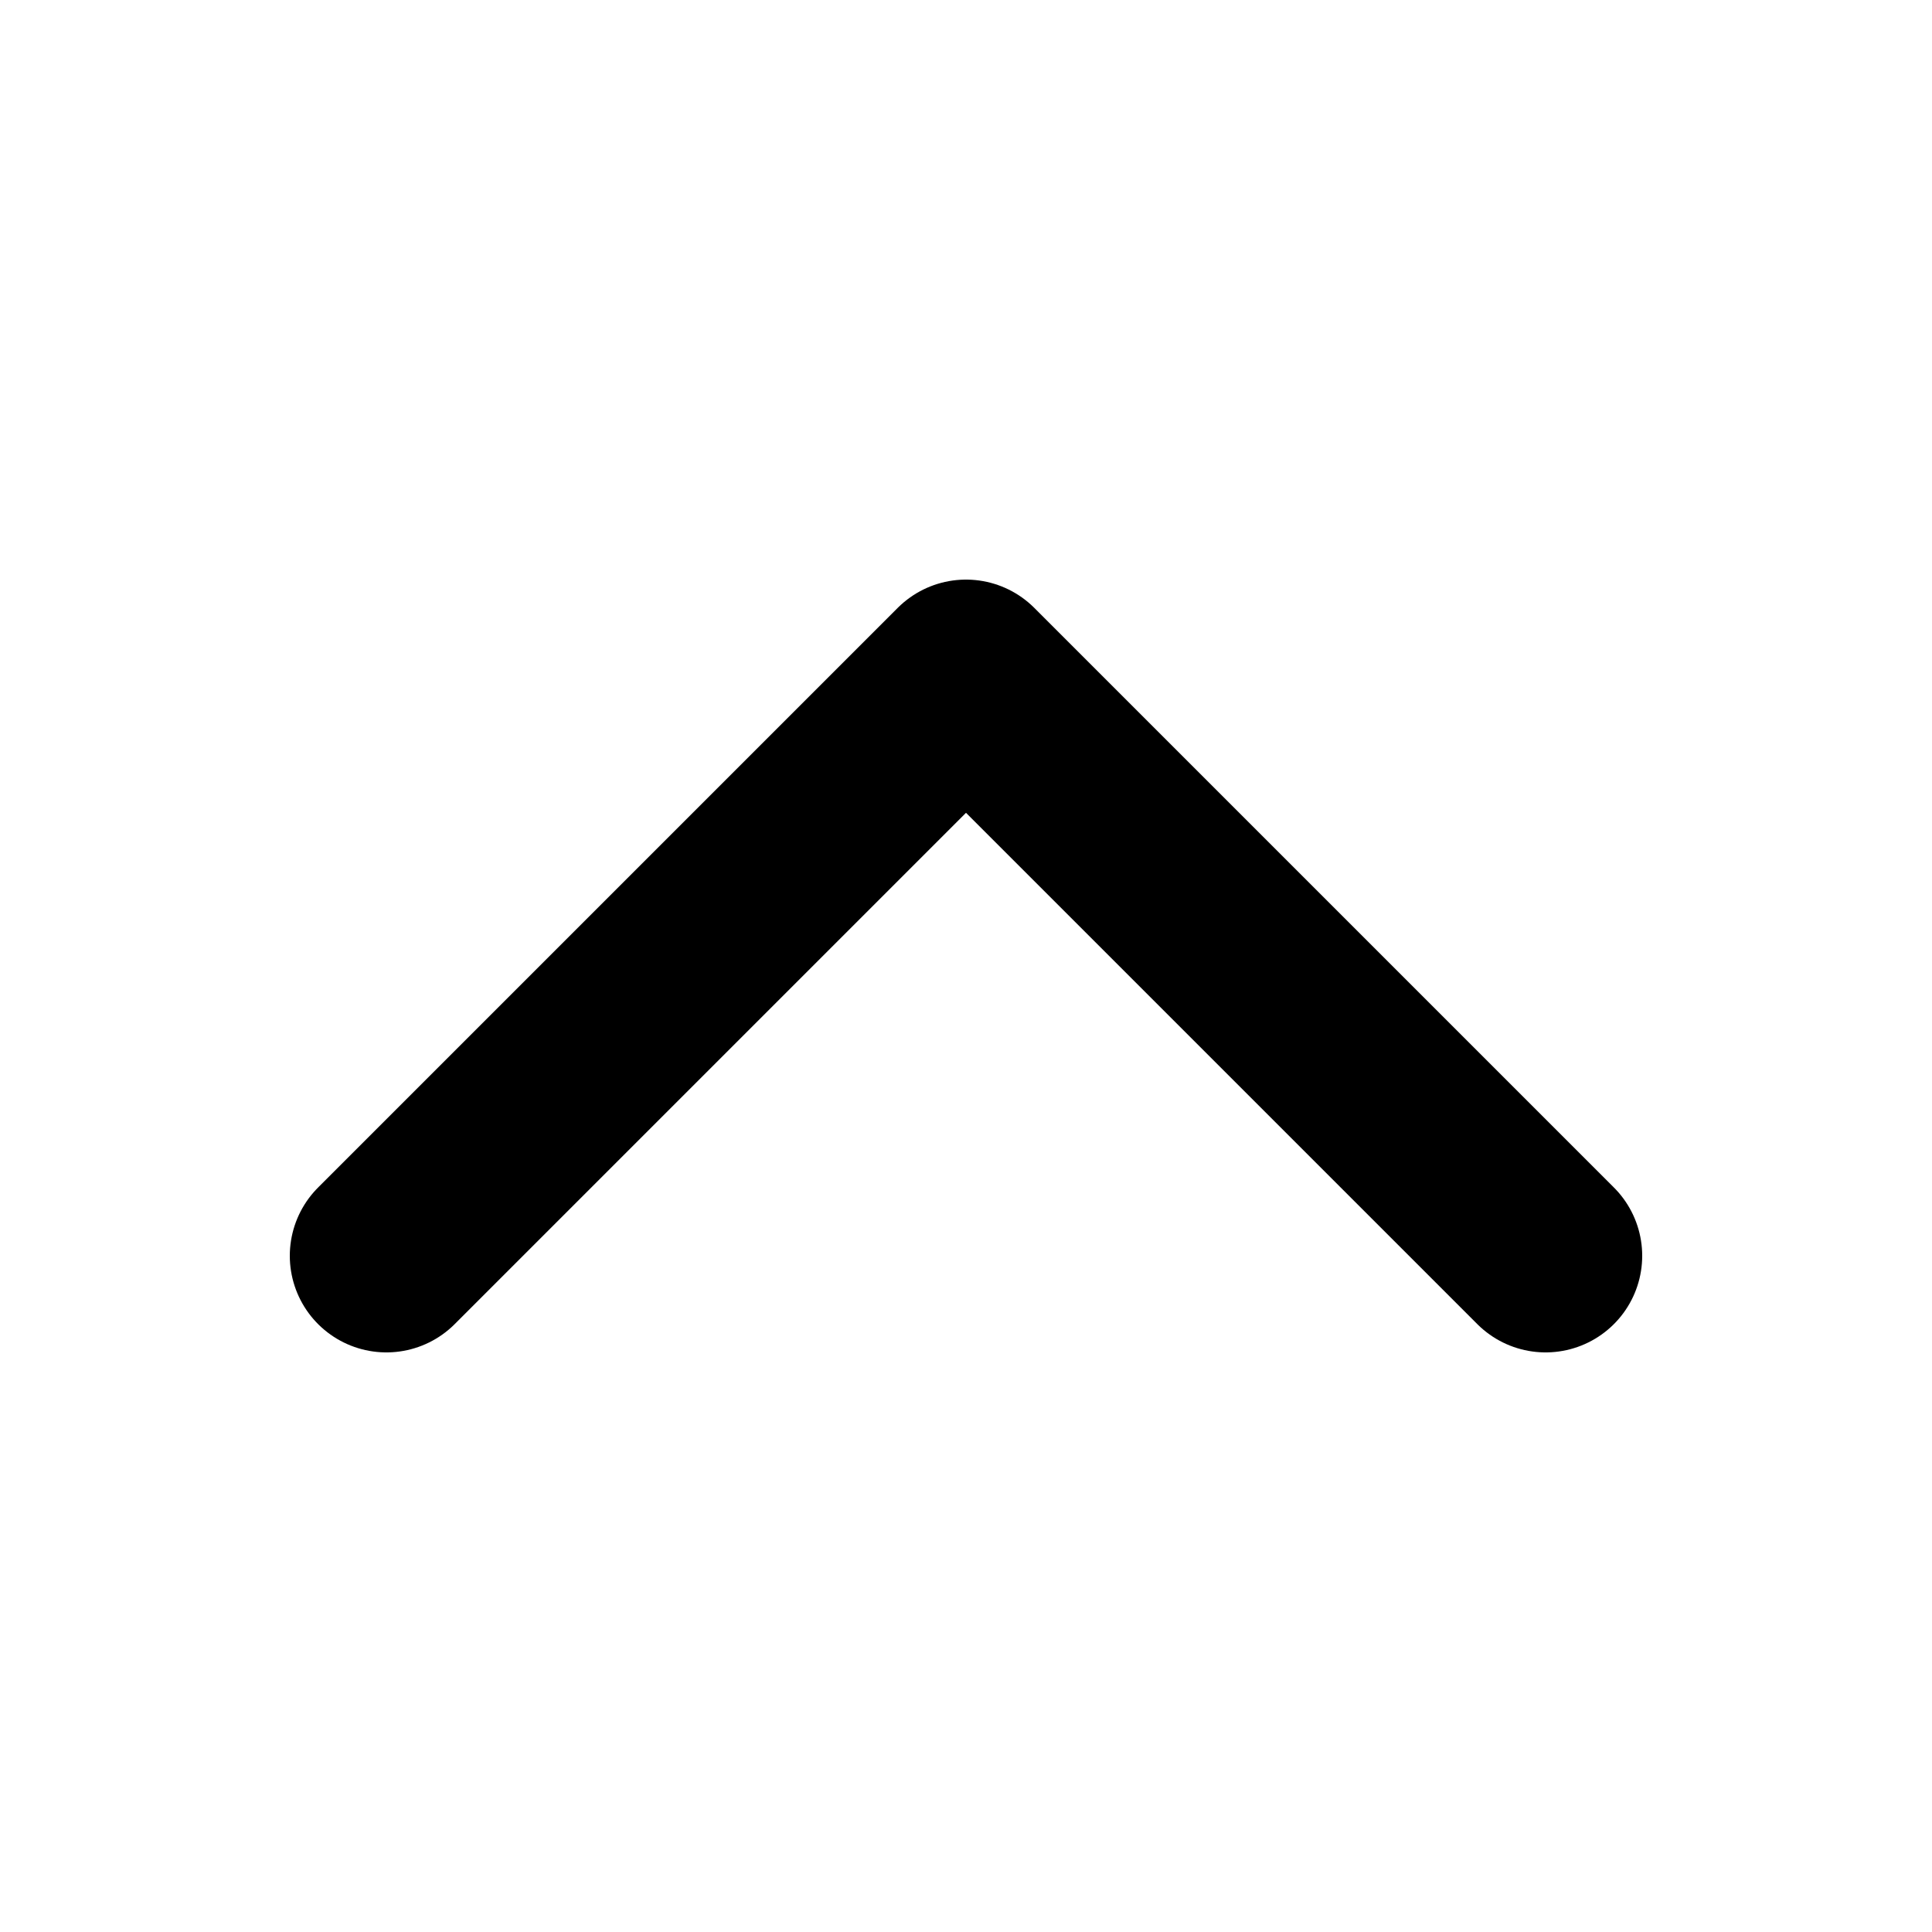
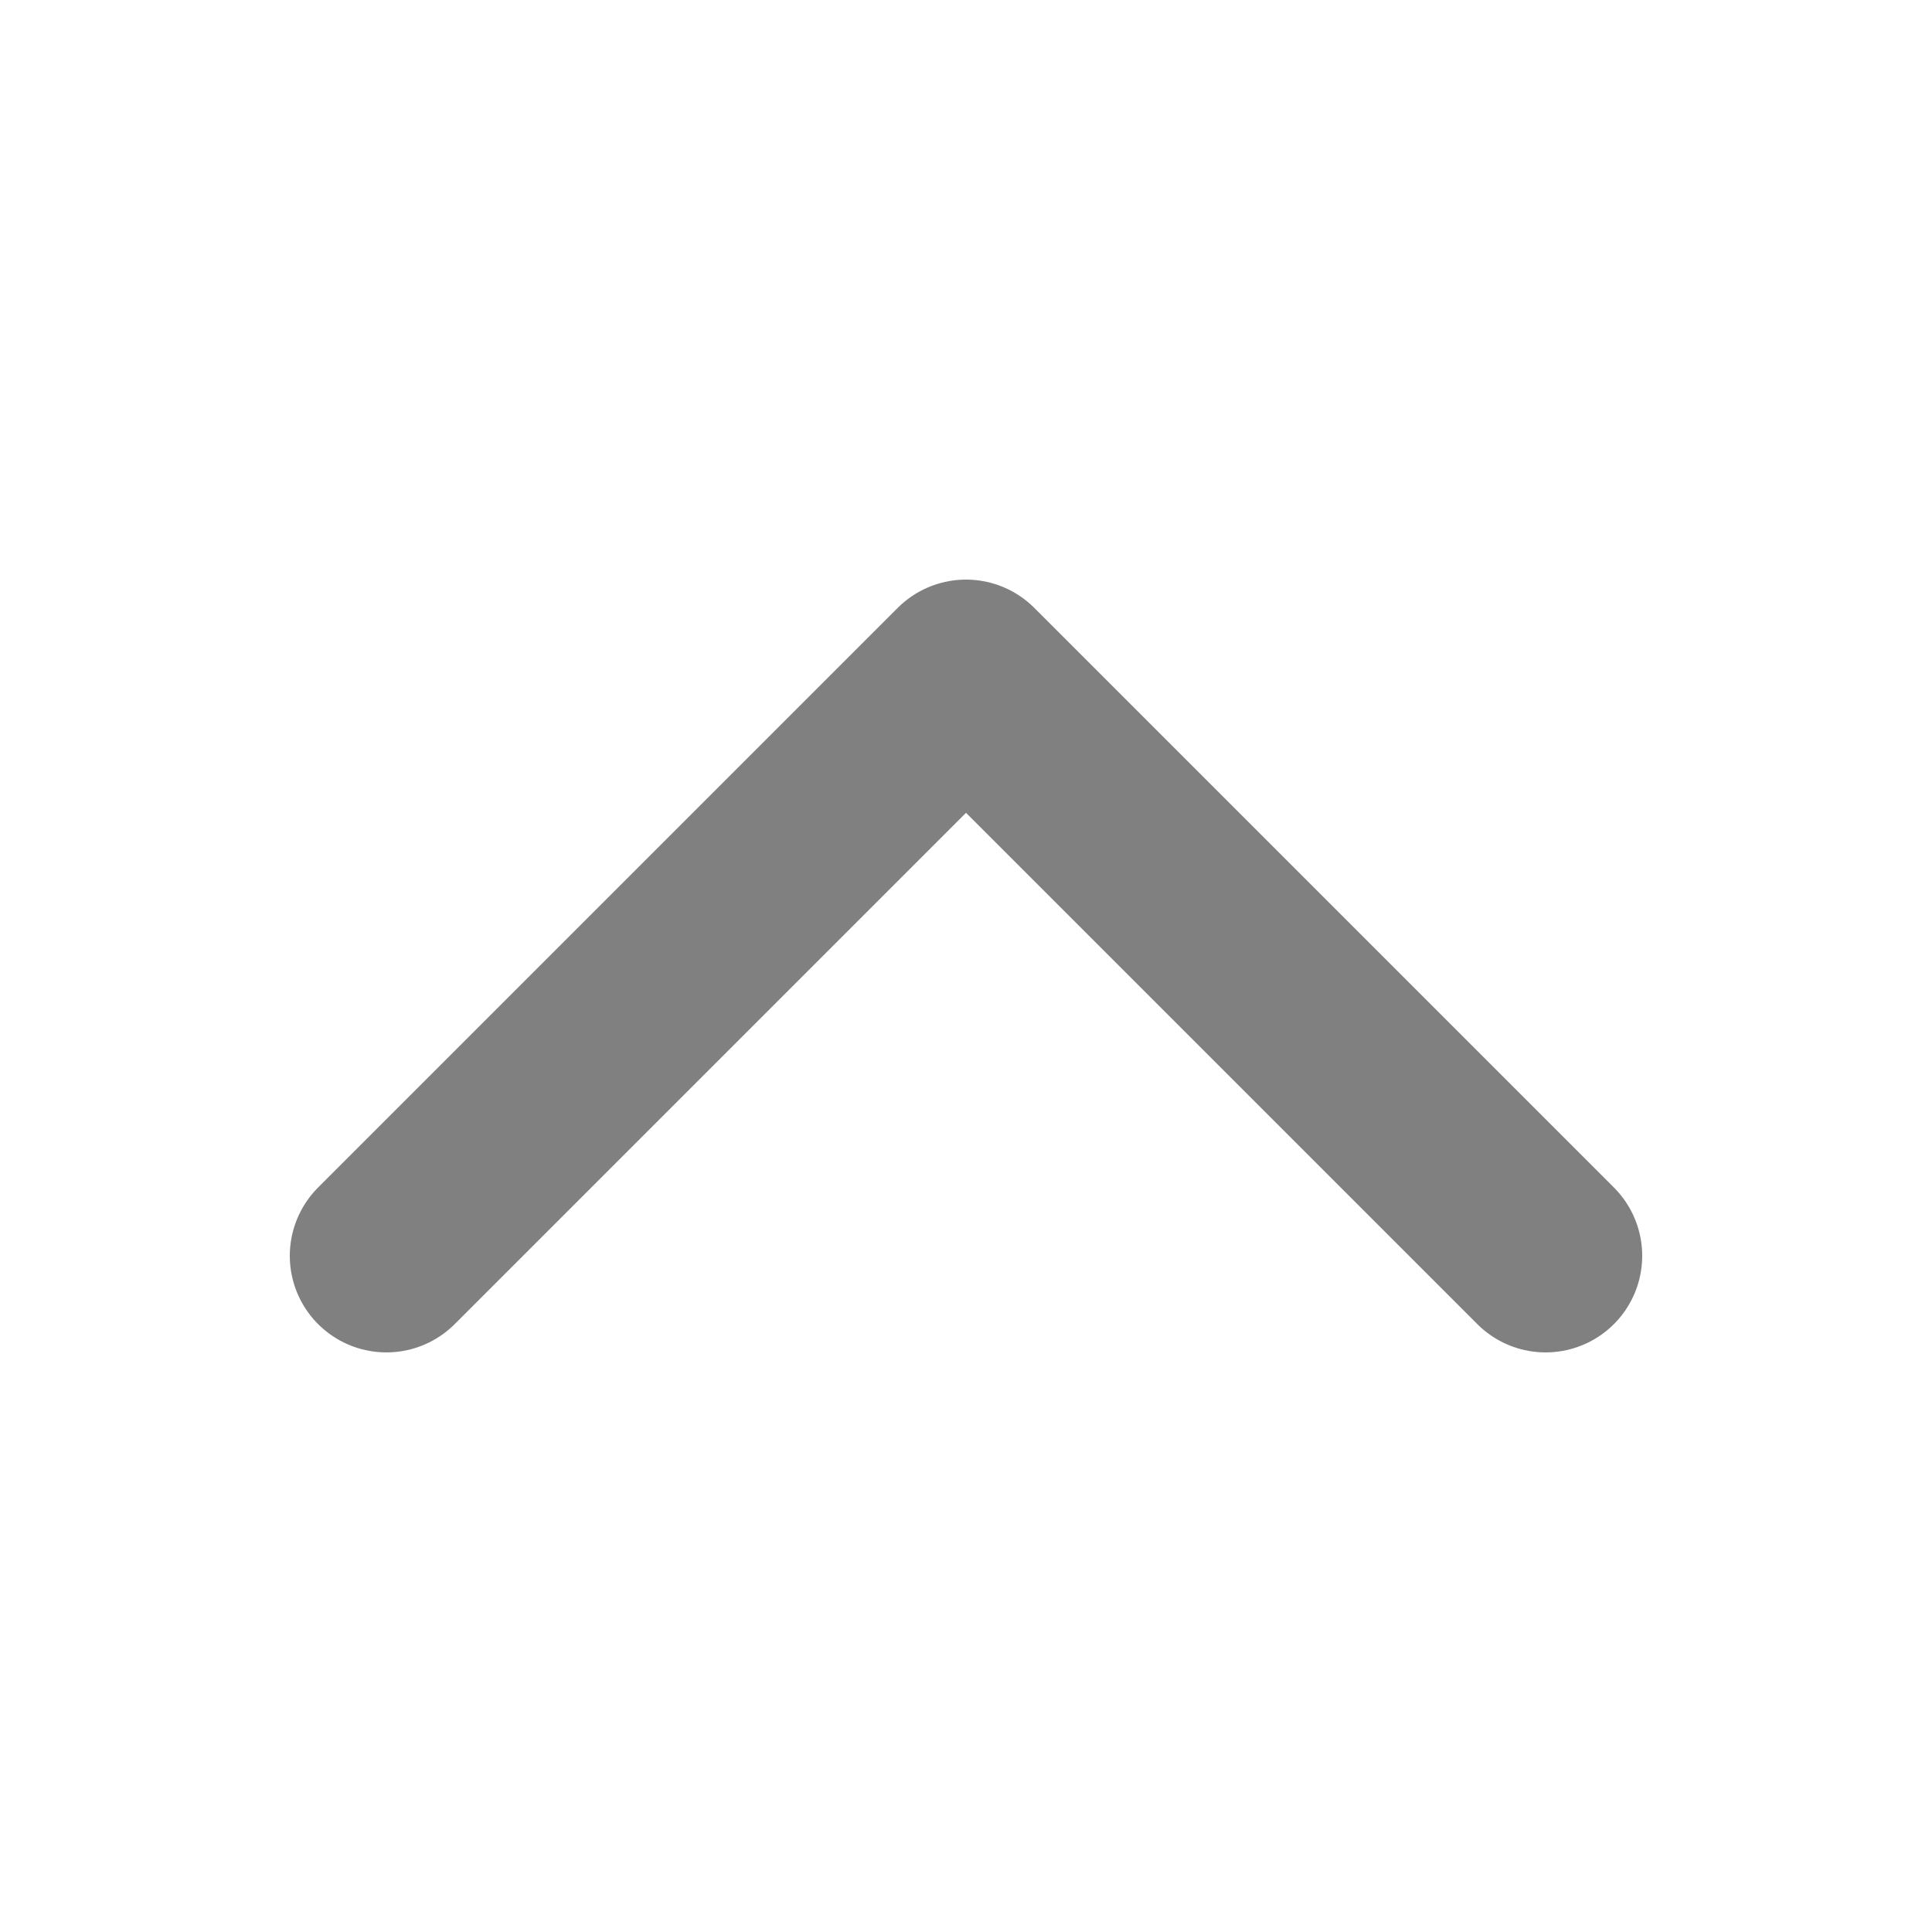
<svg xmlns="http://www.w3.org/2000/svg" width="800px" height="800px" viewBox="0 0 20 20" fill="none">
-   <path stroke="#000000" stroke-linecap="round" stroke-linejoin="round" stroke-width="2" d="M16 13l-6-6-6 6" />
+   <path stroke="#808080" stroke-linecap="round" stroke-linejoin="round" stroke-width="2" d="M16 13l-6-6-6 6" />
</svg>
